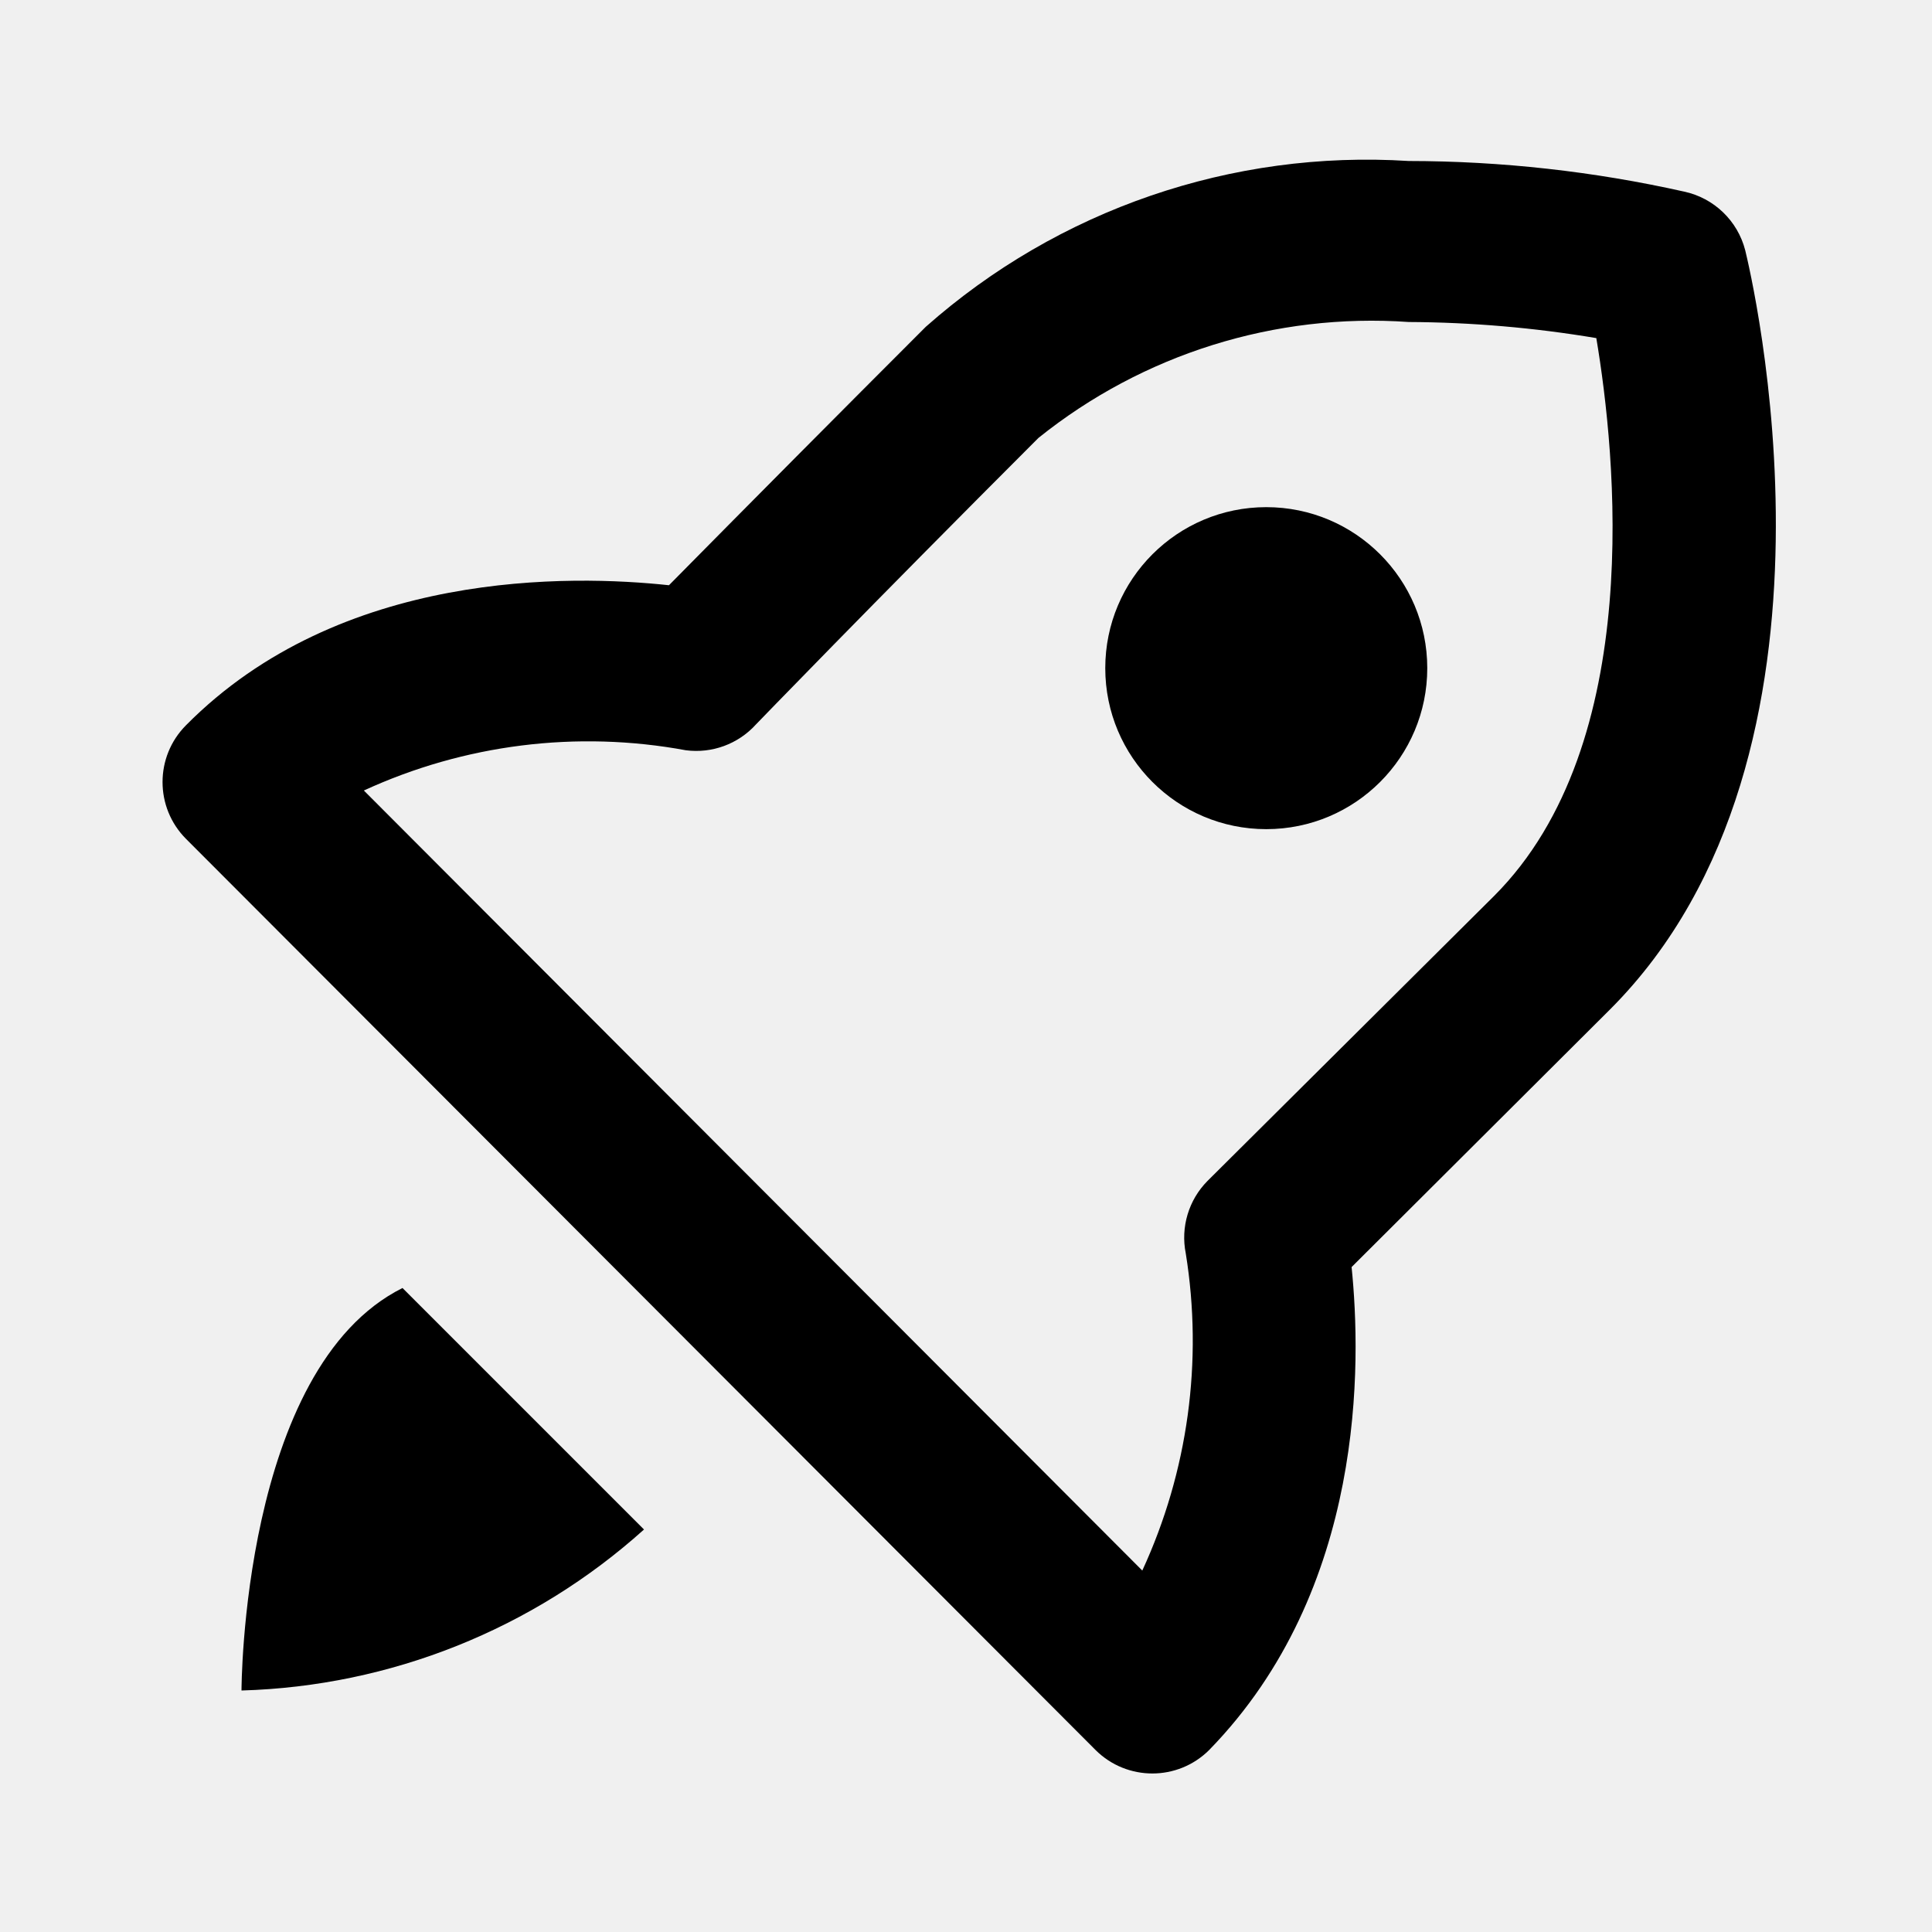
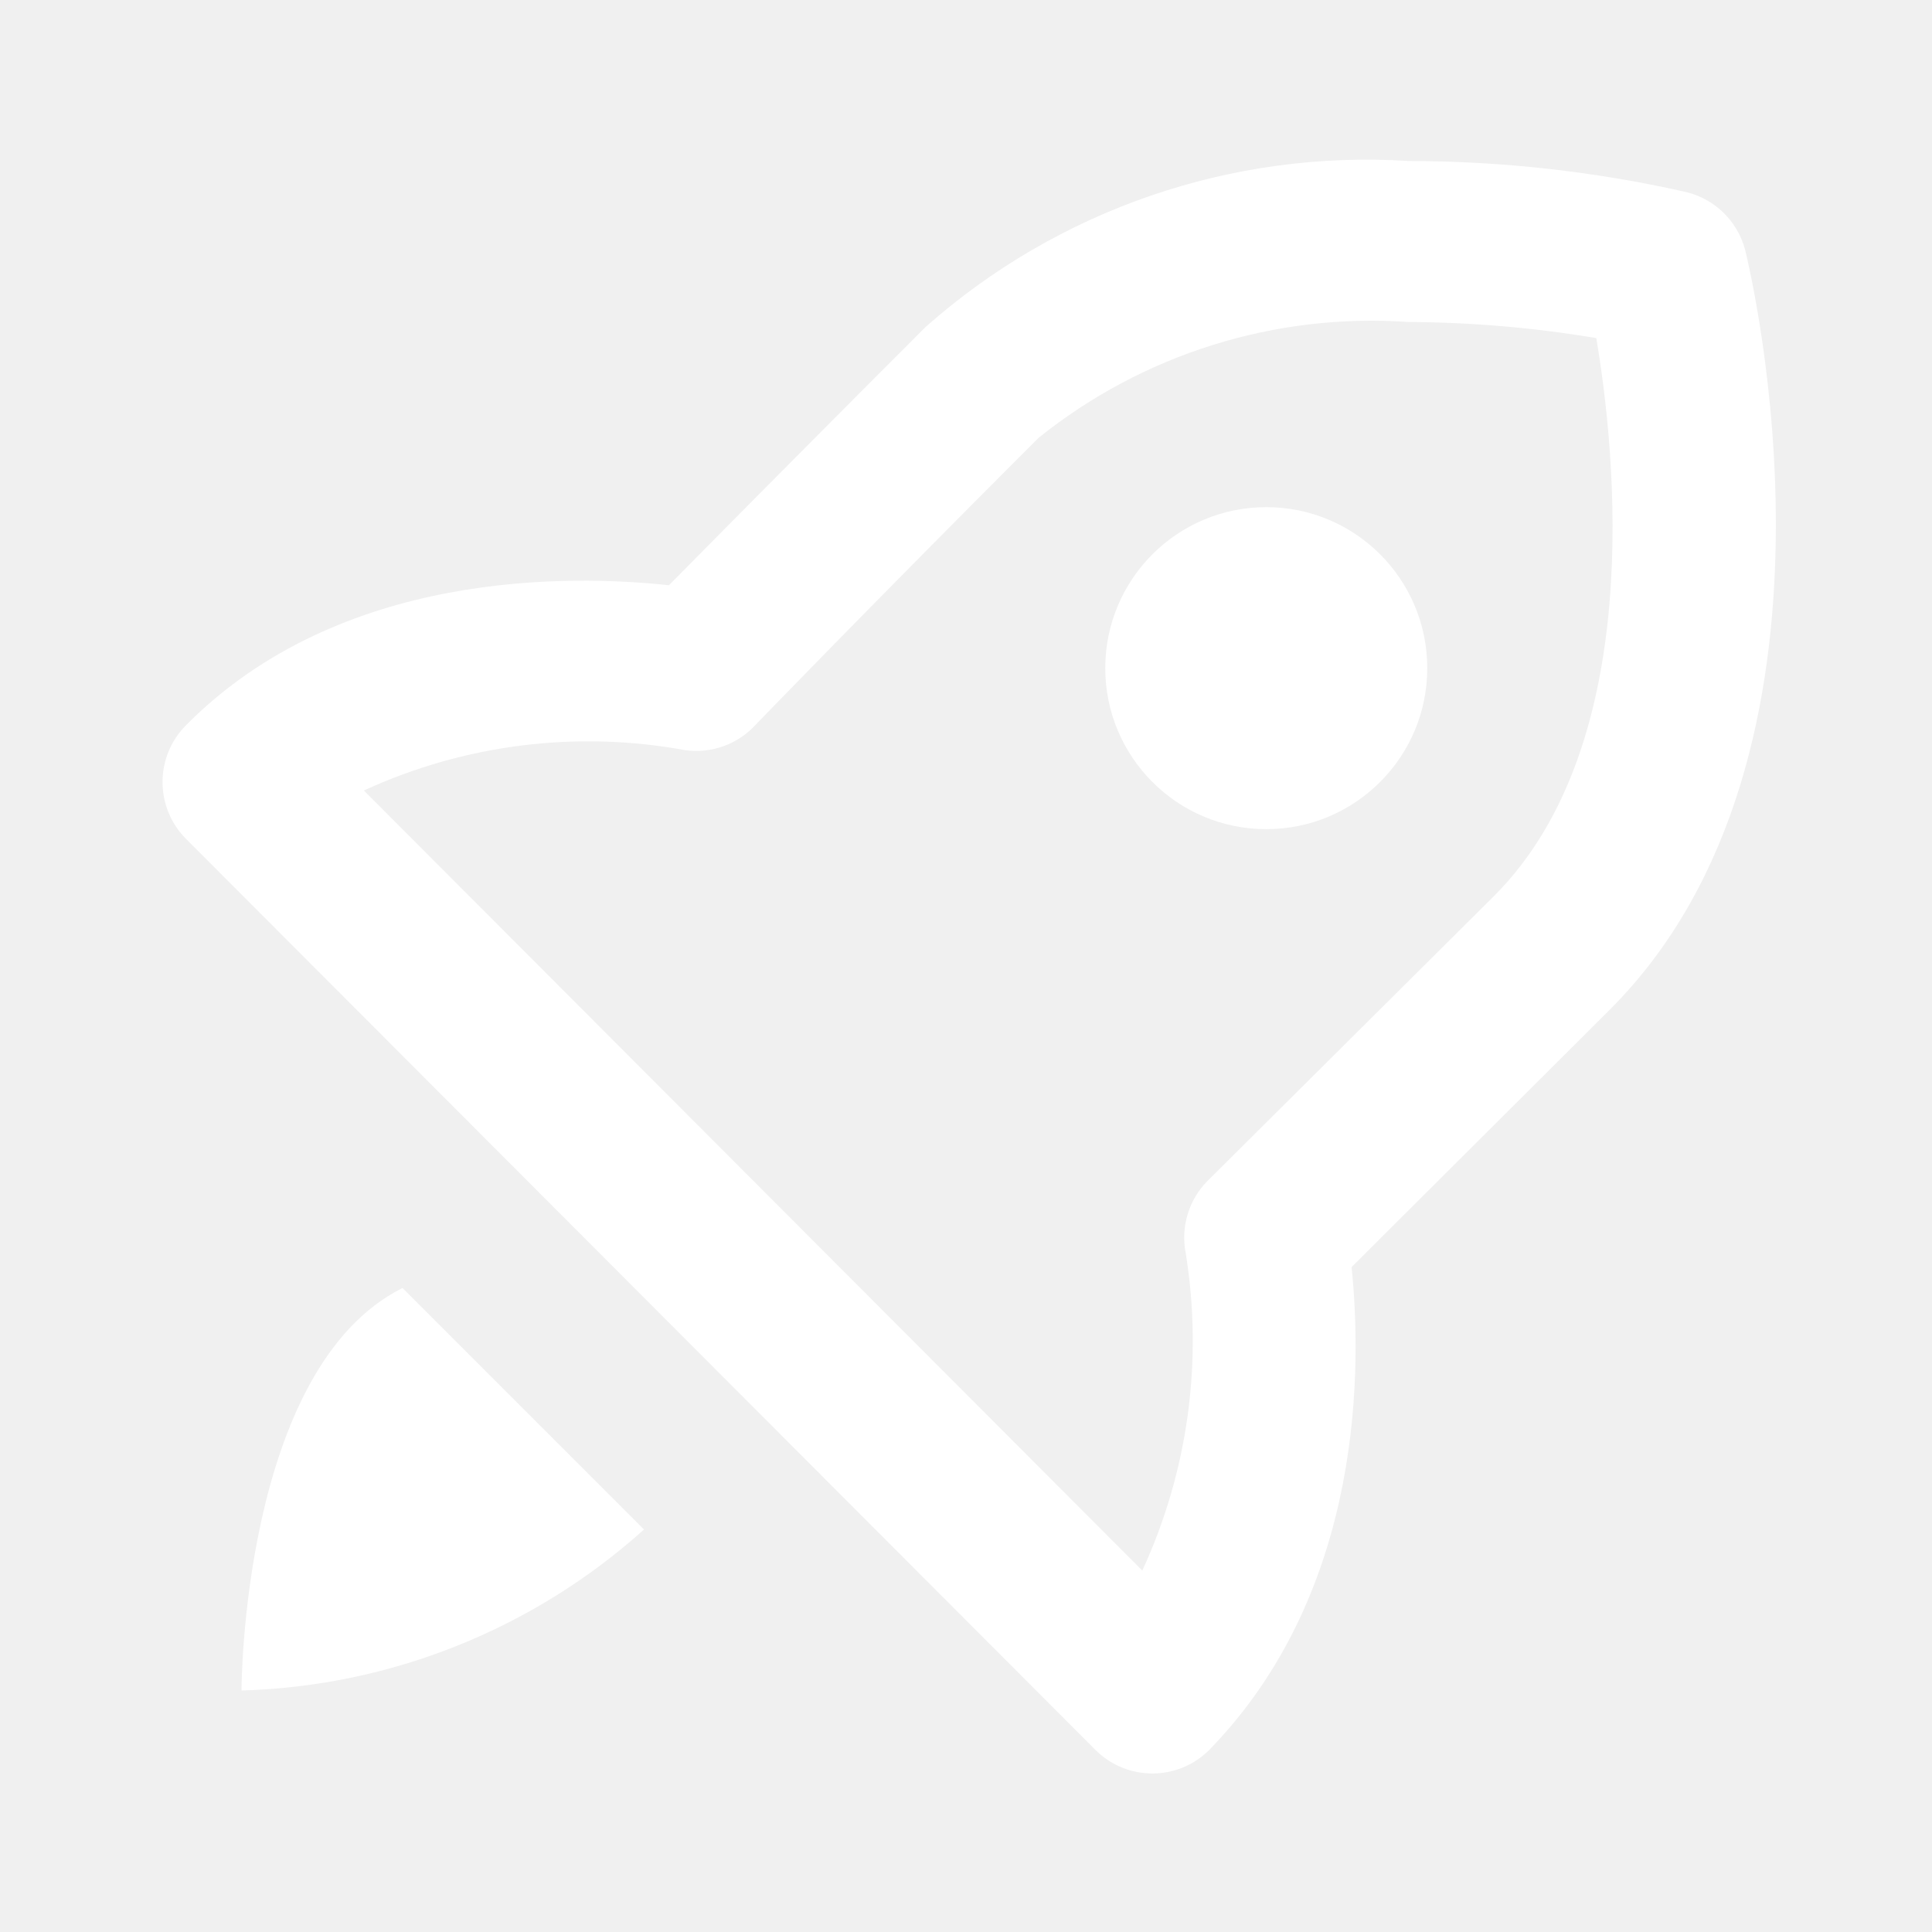
- <svg xmlns="http://www.w3.org/2000/svg" fill="#fff" width="auto" height="auto" viewBox="0 0 24 24" style="fill: rgba(0, 0, 0, 1);transform: ;msFilter:;">
+ <svg xmlns="http://www.w3.org/2000/svg" fill="#fff" width="auto" height="auto" viewBox="0 0 24 24">
  <path d="M20.92 2.38A15.72 15.72 0 0 0 17.5 2a8.26 8.26 0 0 0-6 2.06Q9.89 5.67 8.31 7.27c-1.21-.13-4.08-.2-6 1.74a1 1 0 0 0 0 1.41l11.3 11.32a1 1 0 0 0 1.41 0c1.95-2 1.89-4.82 1.77-6l3.21-3.2c3.19-3.19 1.74-9.18 1.68-9.43a1 1 0 0 0-.76-.73zm-2.36 8.75L15 14.67a1 1 0 0 0-.27.9 6.81 6.81 0 0 1-.54 3.94L4.52 9.82a6.67 6.67 0 0 1 4-.5A1 1 0 0 0 9.39 9s1.4-1.45 3.51-3.56A6.61 6.61 0 0 1 17.5 4a14.51 14.51 0 0 1 2.33.2c.24 1.43.62 5.04-1.27 6.93z" />
  <circle cx="15.73" cy="8.3" r="2" />
  <path d="M5 16c-2 1-2 5-2 5a7.81 7.81 0 0 0 5-2z" />
</svg>
